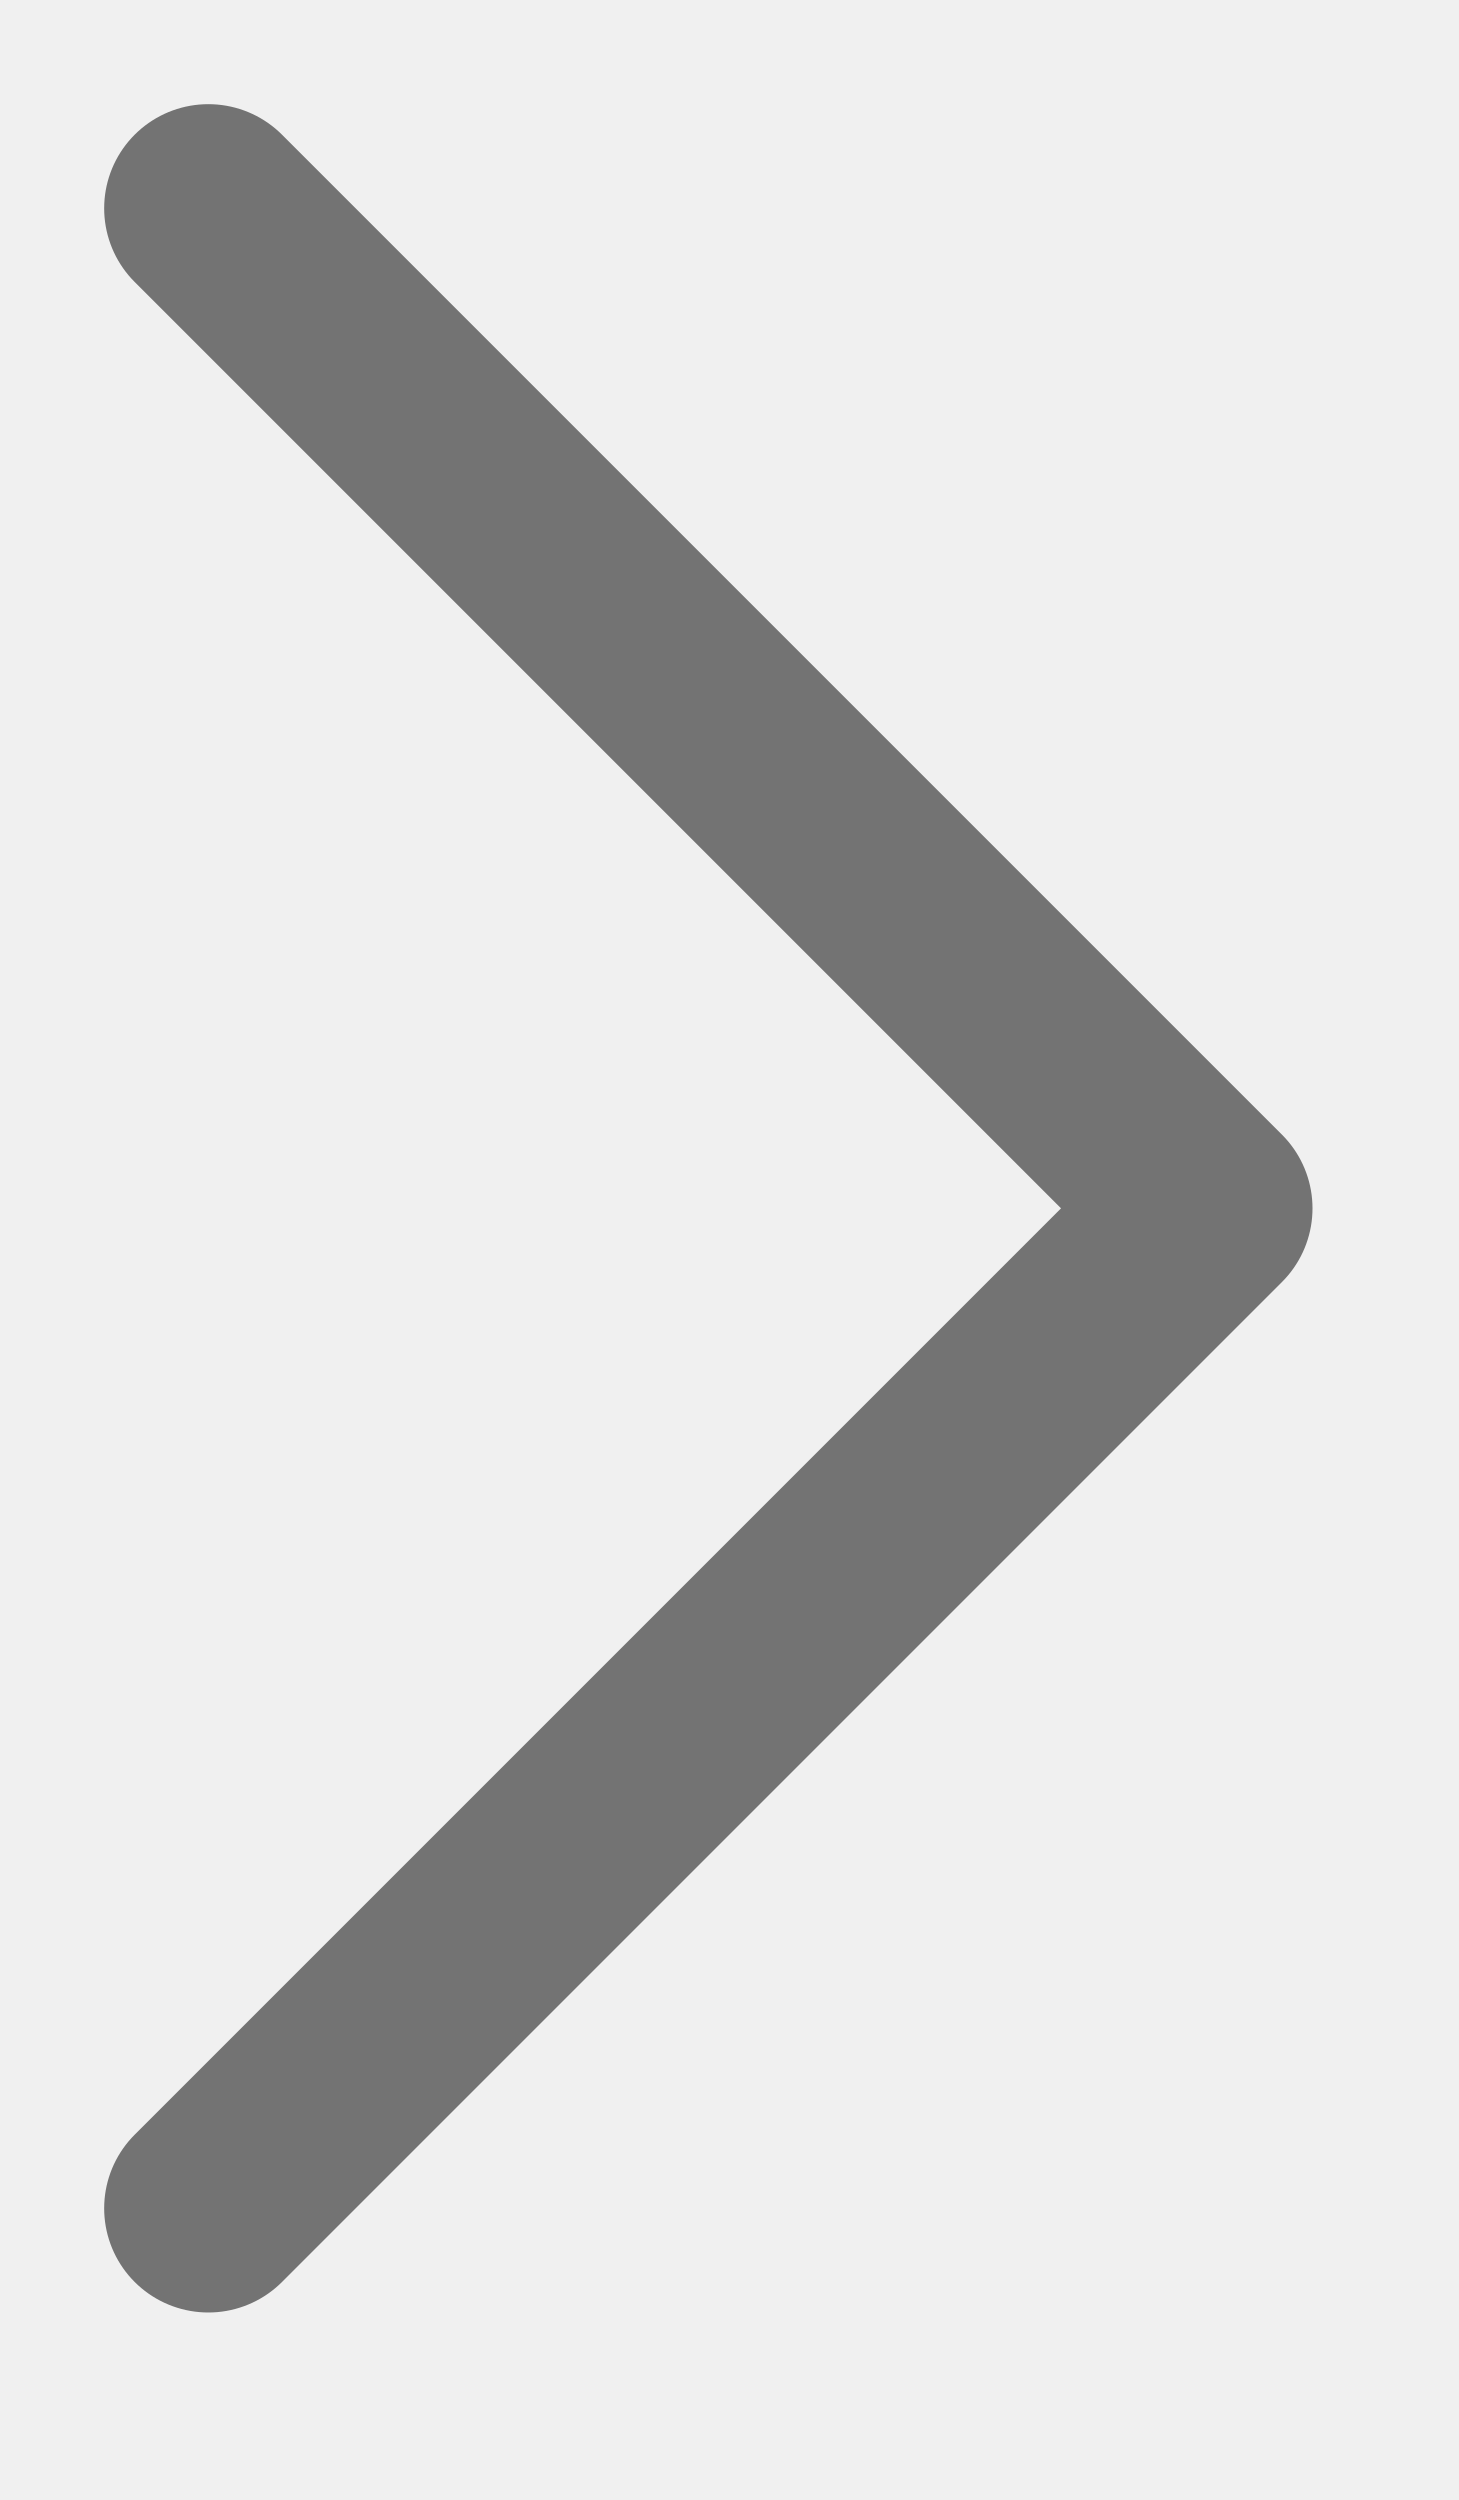
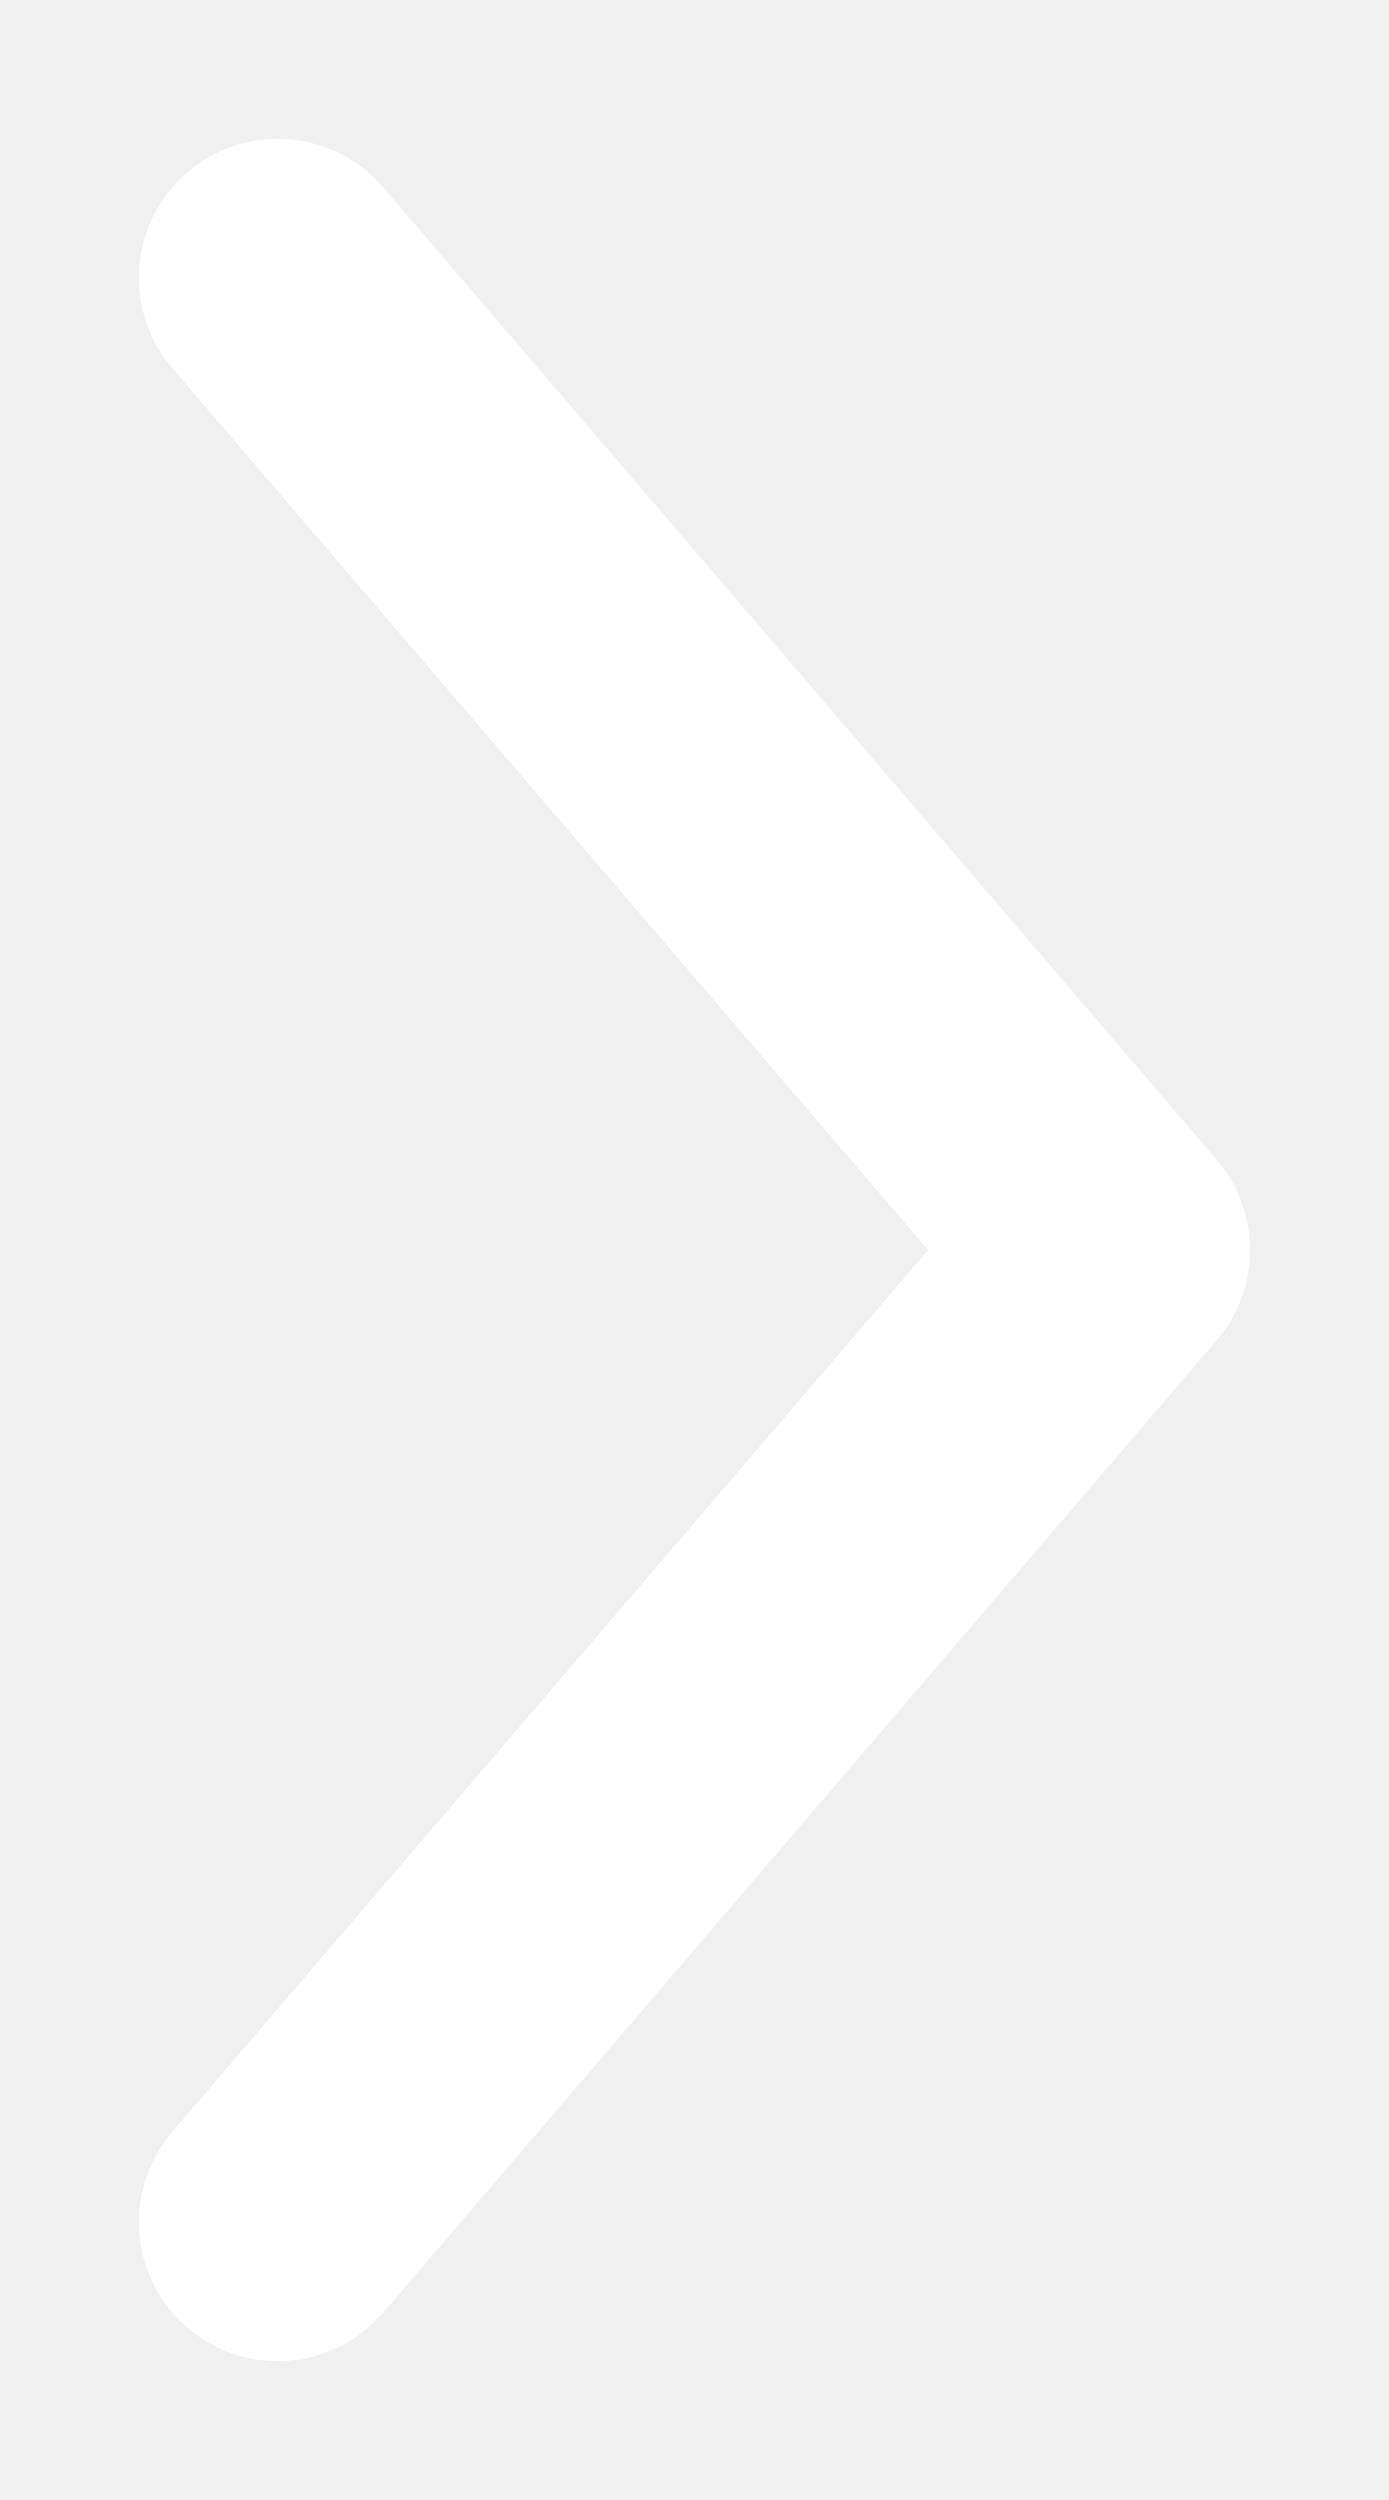
- <svg xmlns="http://www.w3.org/2000/svg" width="7" height="12" viewBox="0 0 7 12" fill="none">
-   <path d="M1 1L5.8 5.8L1 10.6" stroke="#737373" stroke-linecap="round" stroke-linejoin="round" />
+ <svg xmlns="http://www.w3.org/2000/svg" width="5" height="9" viewBox="0 0 5 9" fill="none">
+   <path id="Icon" d="M1 1L4 4.5L1 8" stroke="white" stroke-linecap="round" stroke-linejoin="round" />
</svg>
